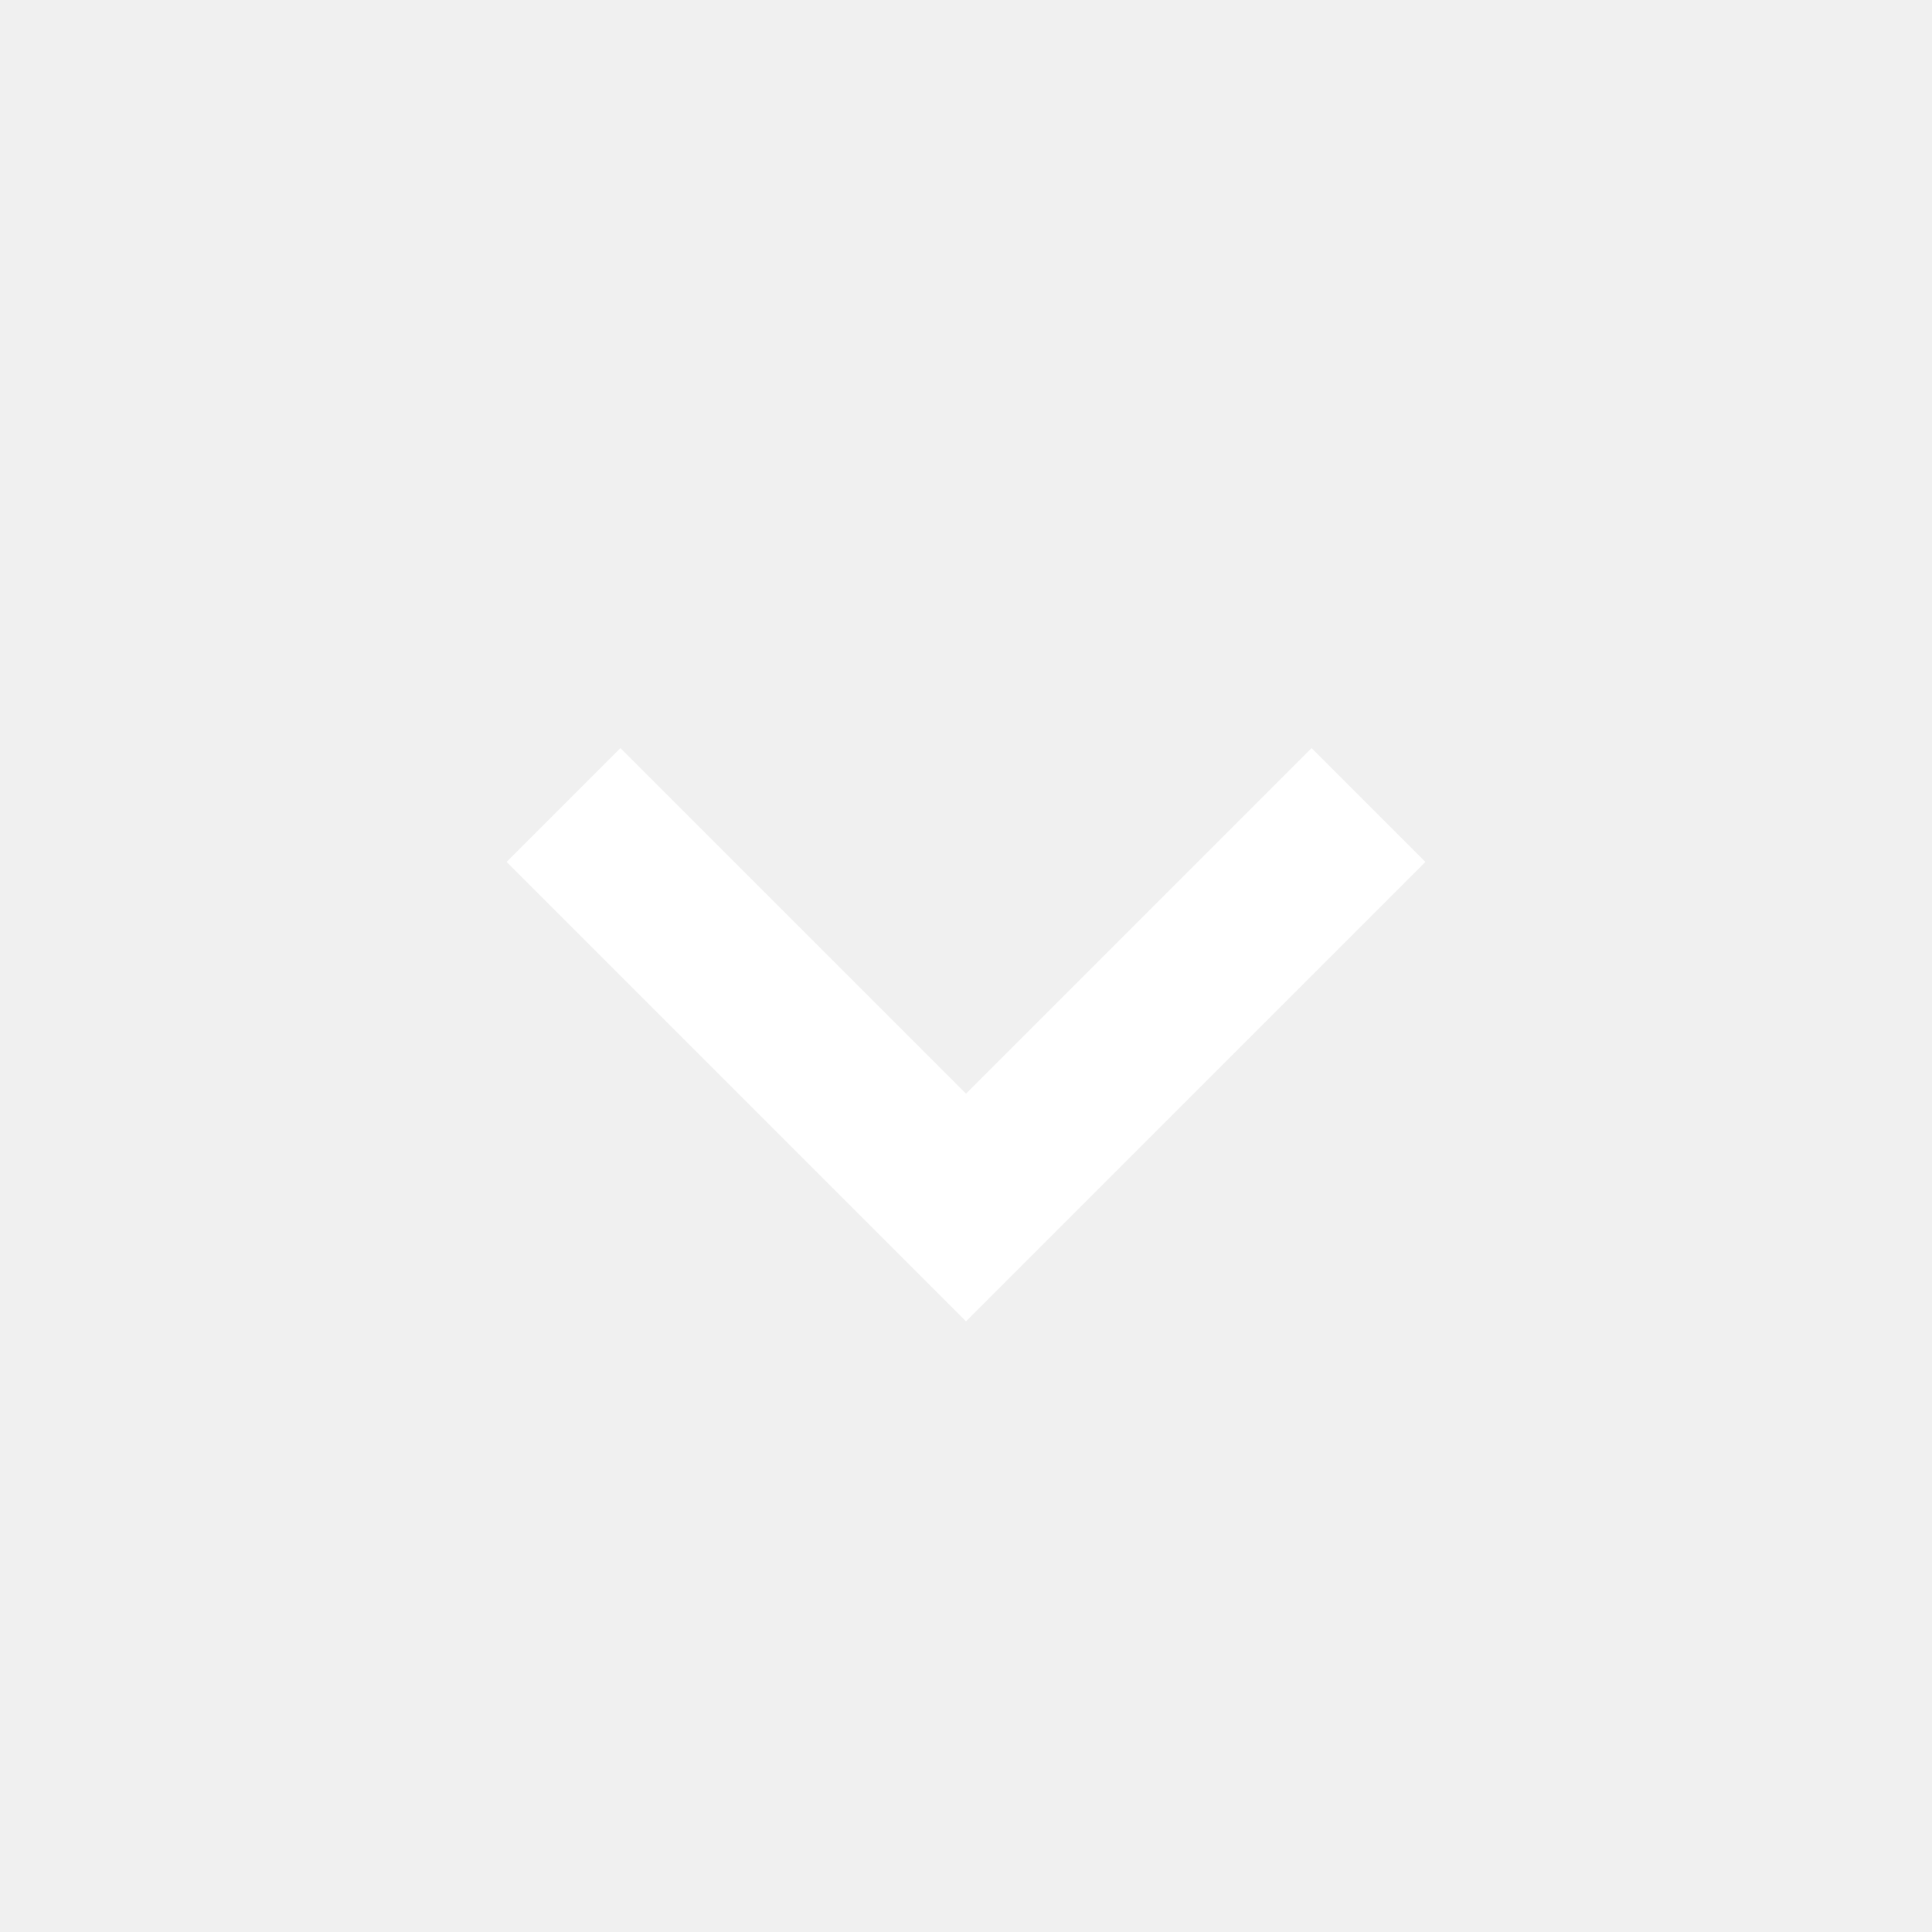
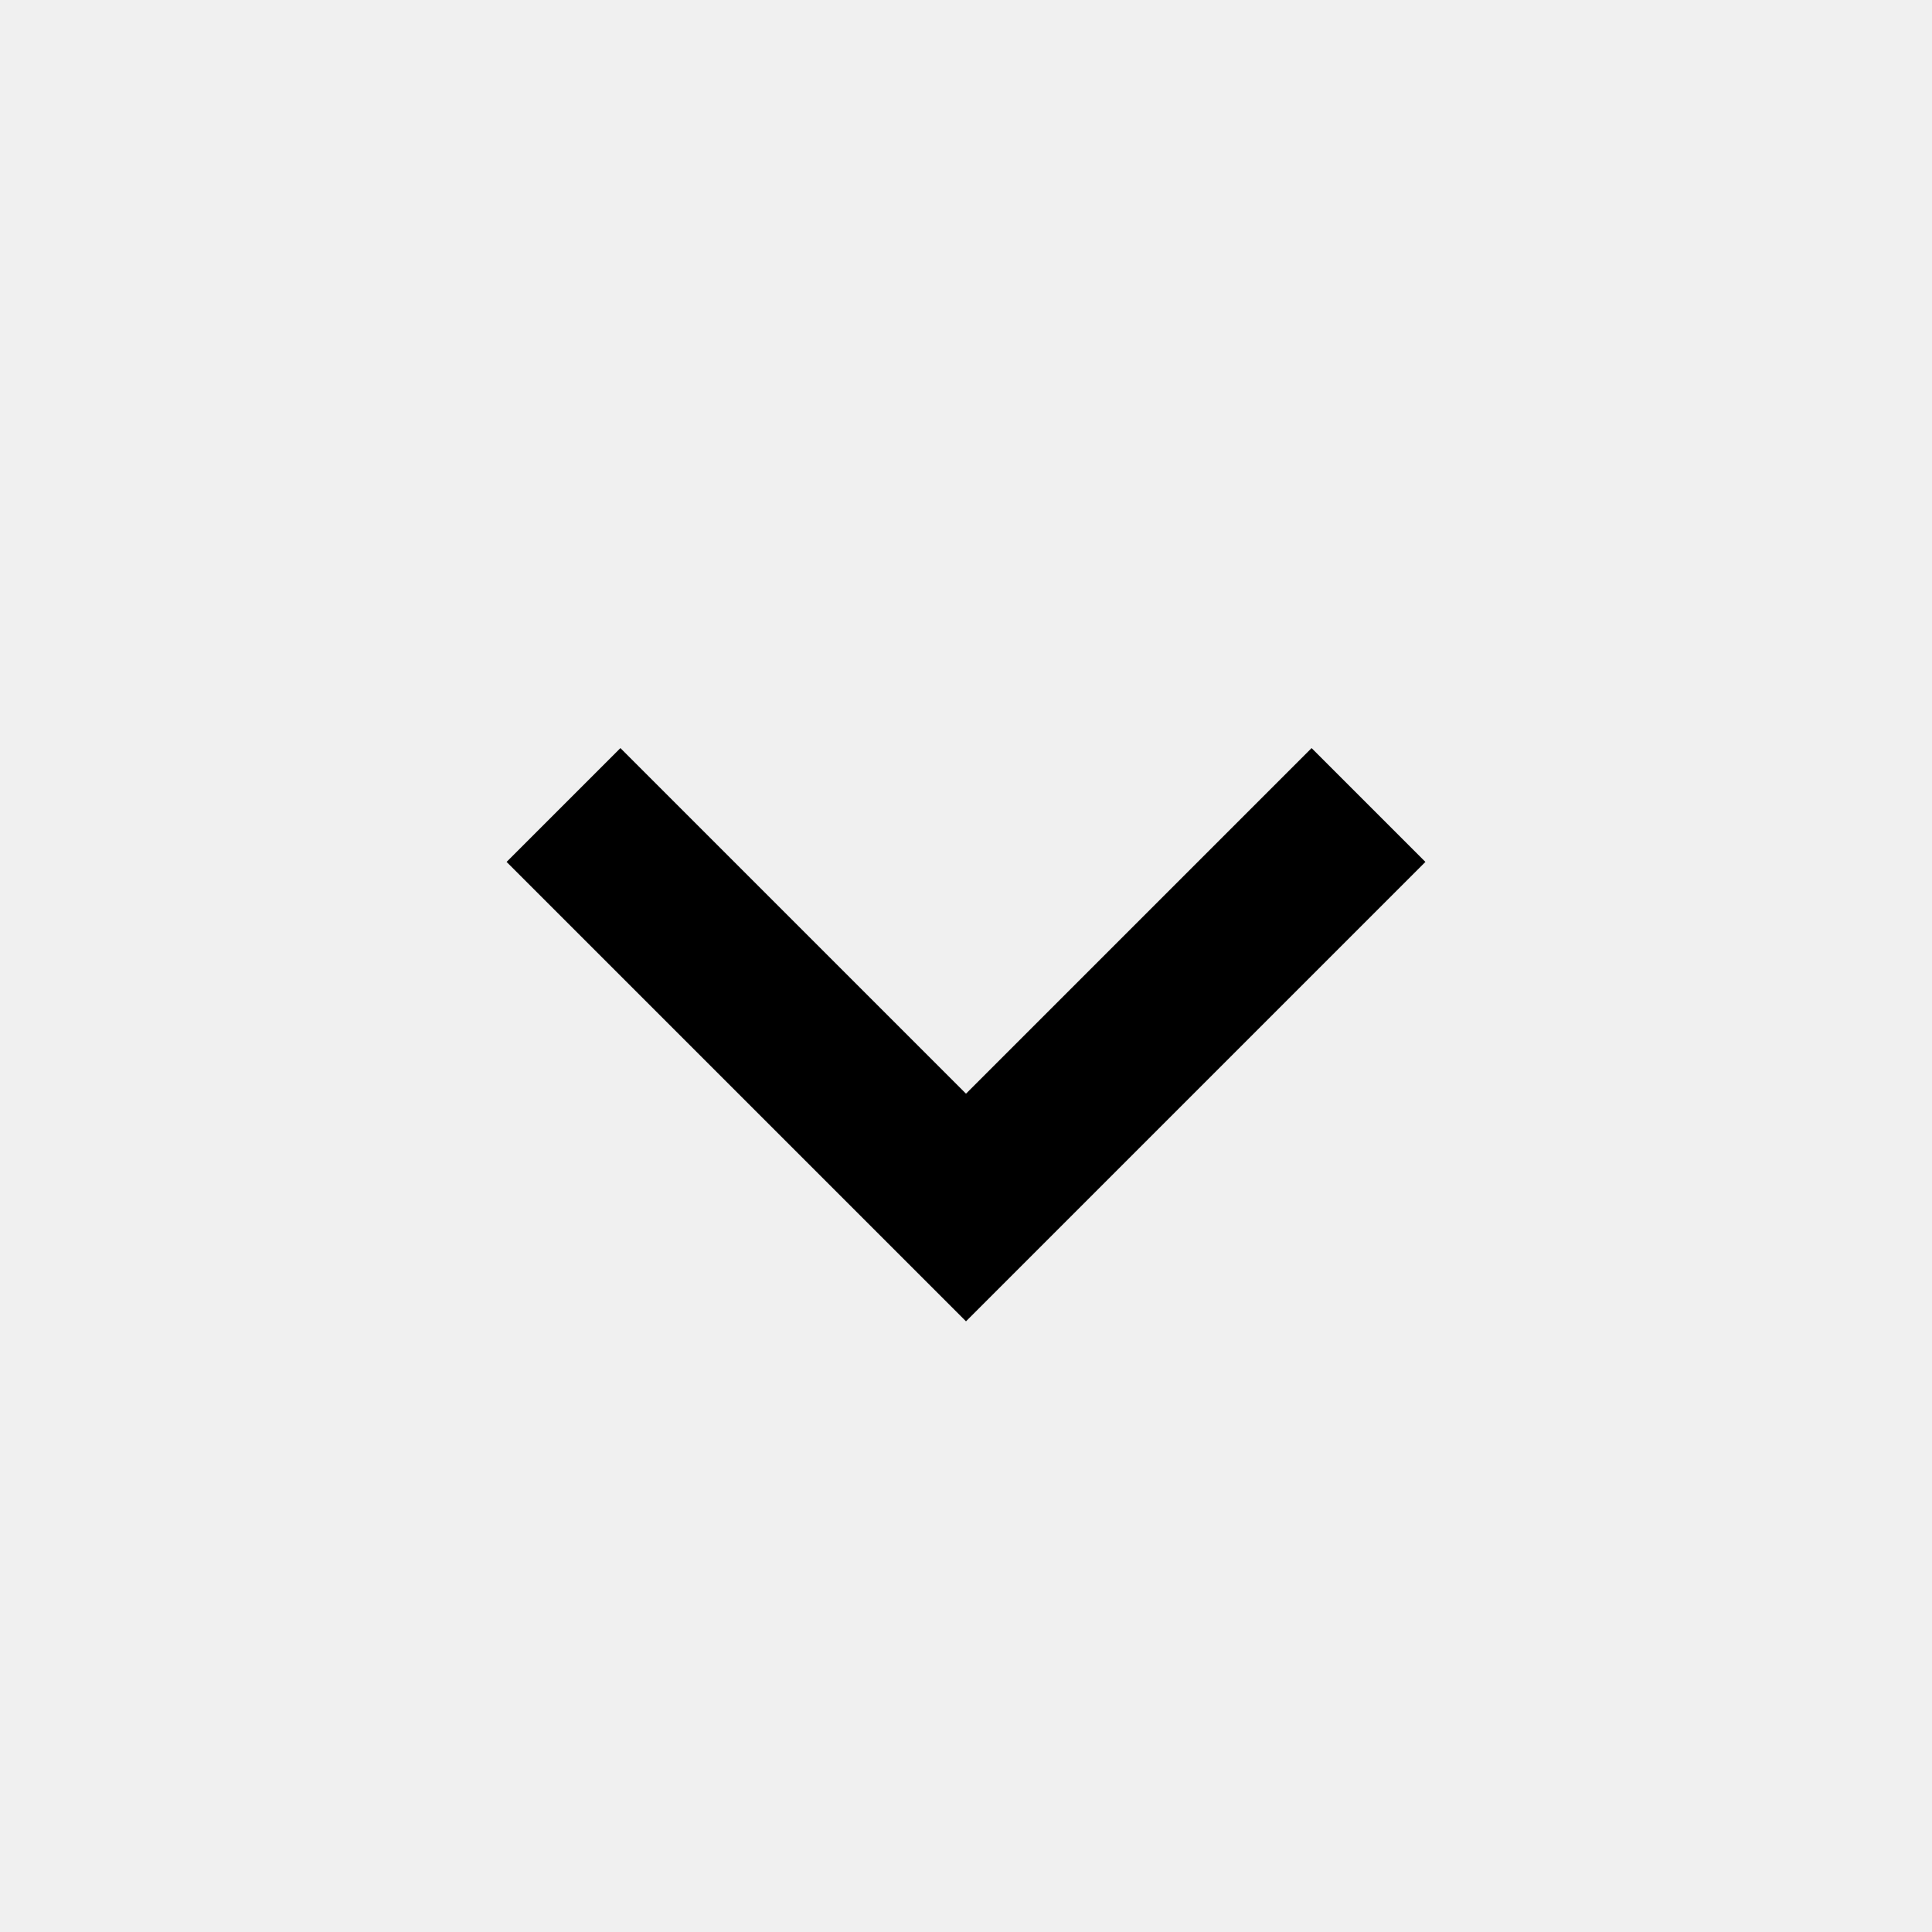
- <svg xmlns="http://www.w3.org/2000/svg" width="24" height="24" viewBox="0 0 24 24" style="fill: #fff ;transform: ;msFilter:;">
+ <svg xmlns="http://www.w3.org/2000/svg" width="24" height="24" viewBox="0 0 24 24" style="fill: #000000 ;transform: ;msFilter:;">
  <path d="M16.293 9.293 12 13.586 7.707 9.293l-1.414 1.414L12 16.414l5.707-5.707z" />
</svg>
